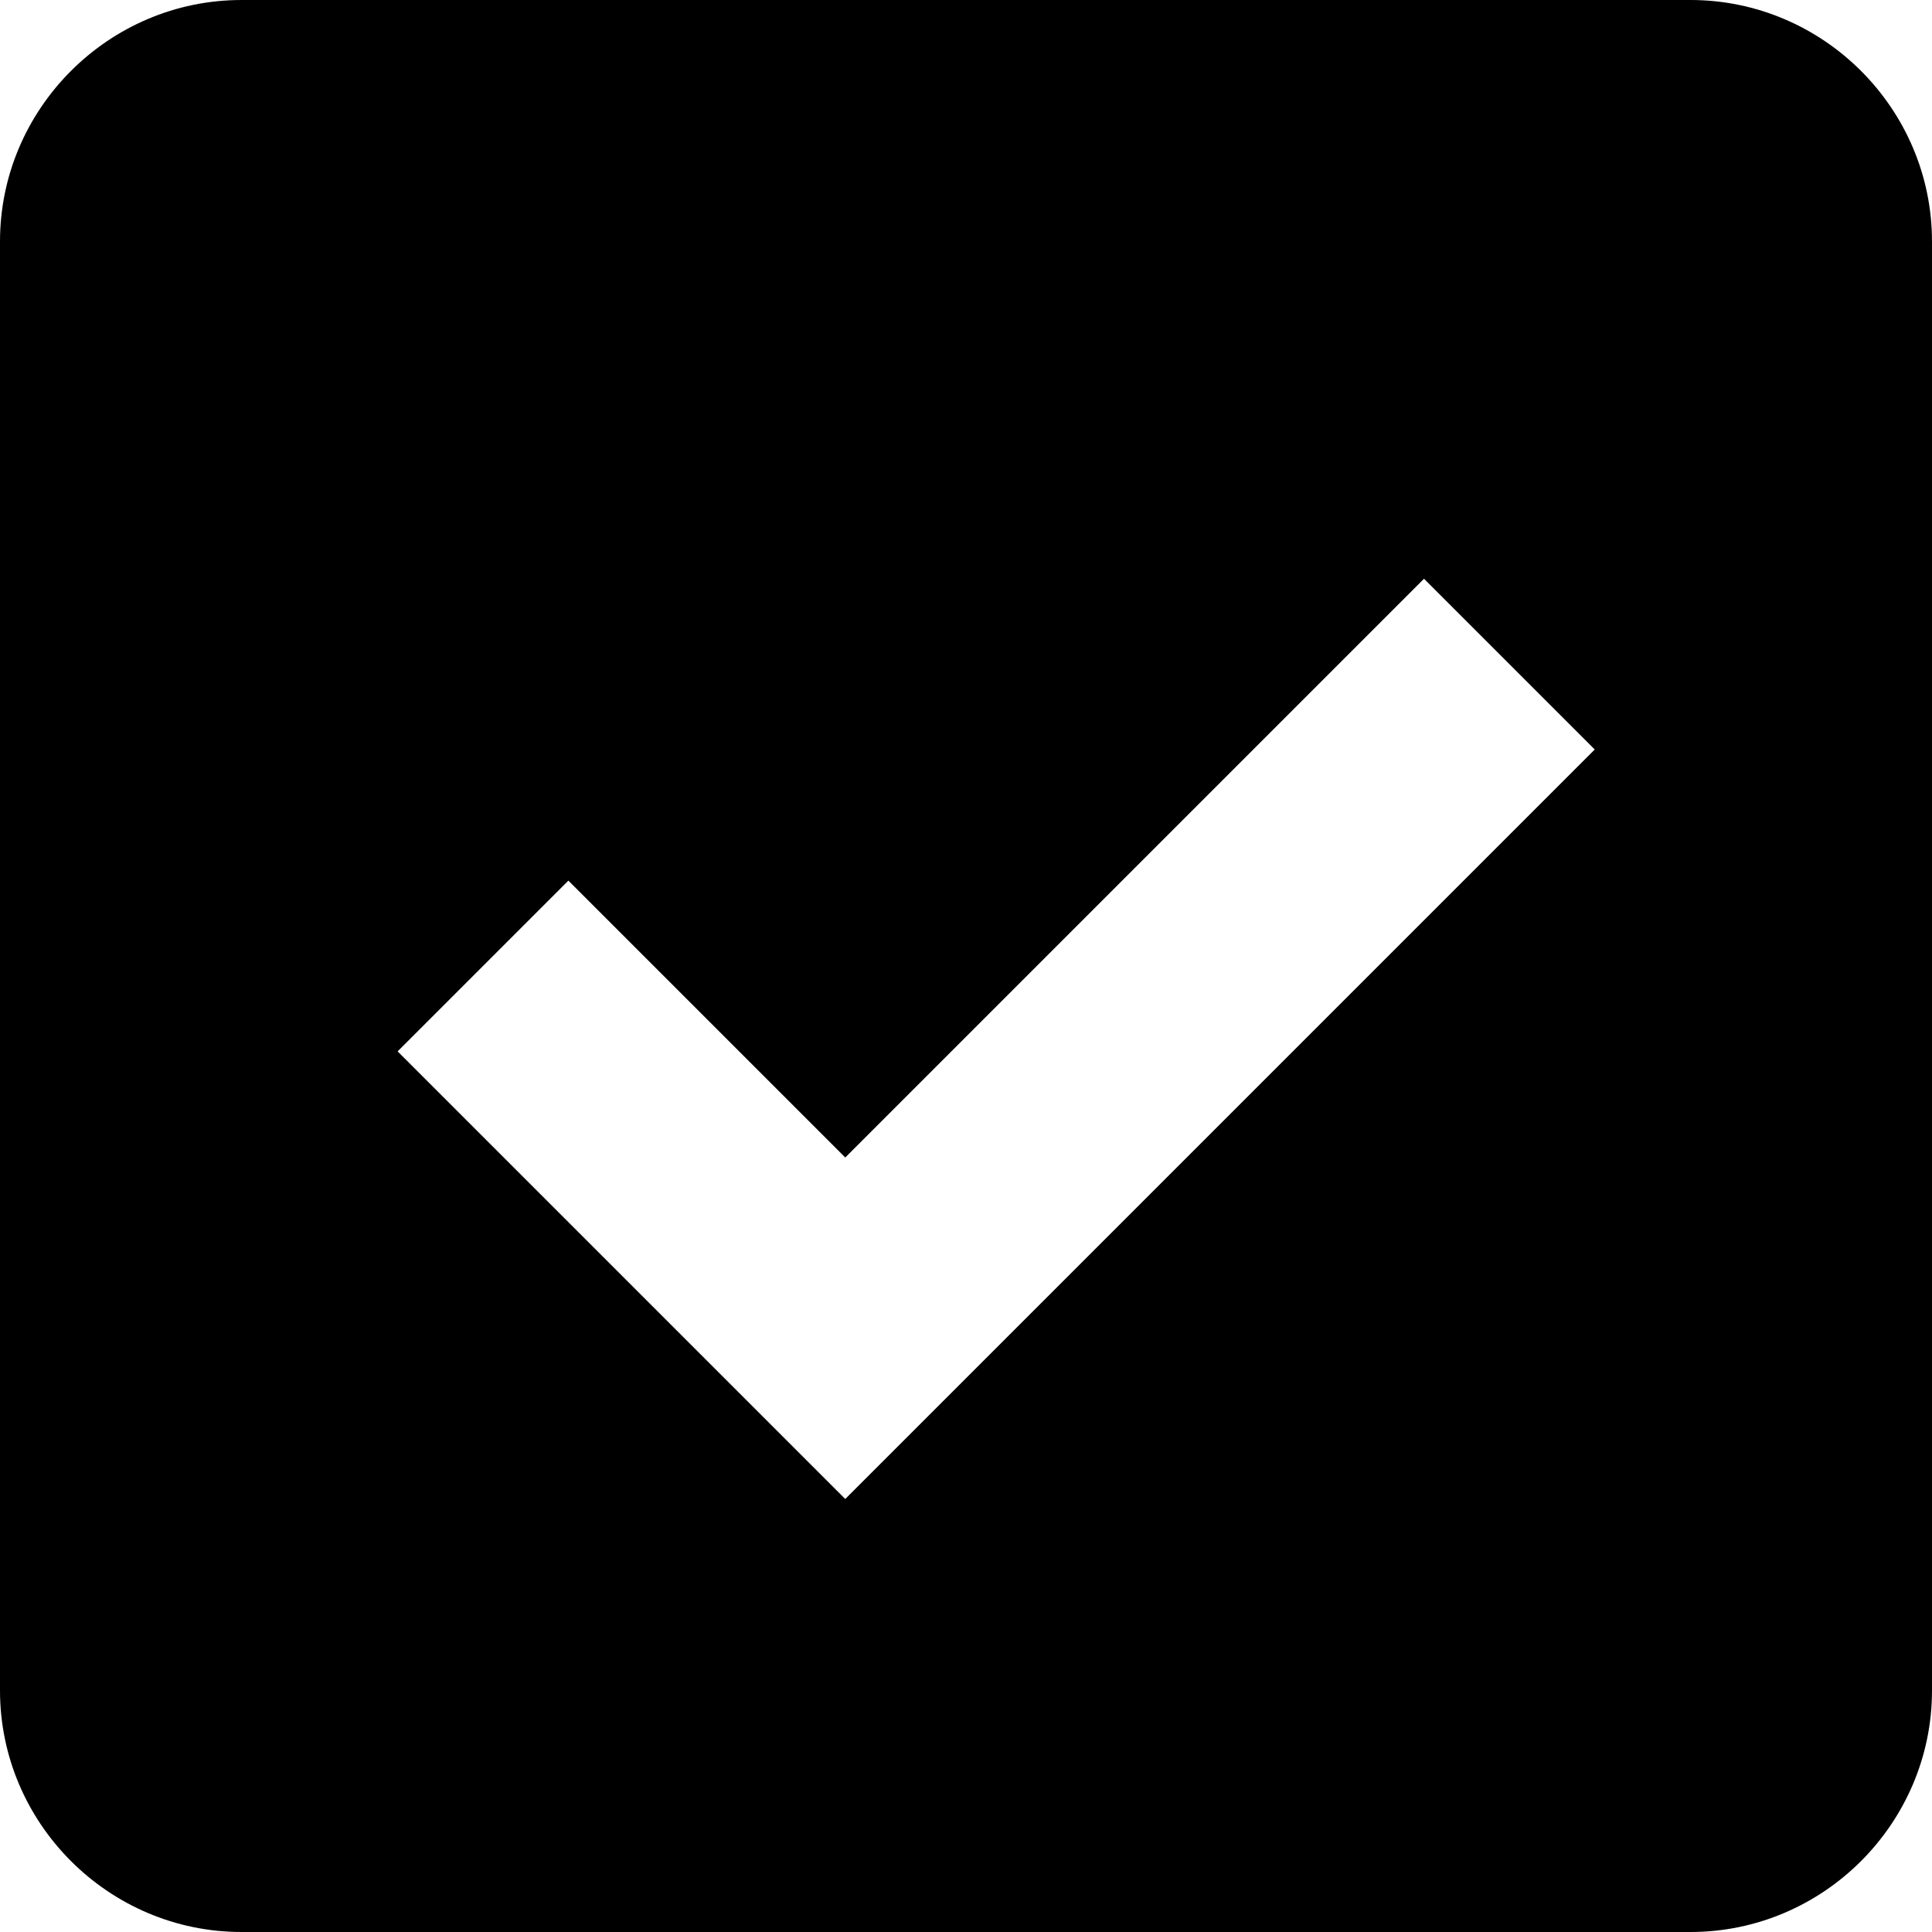
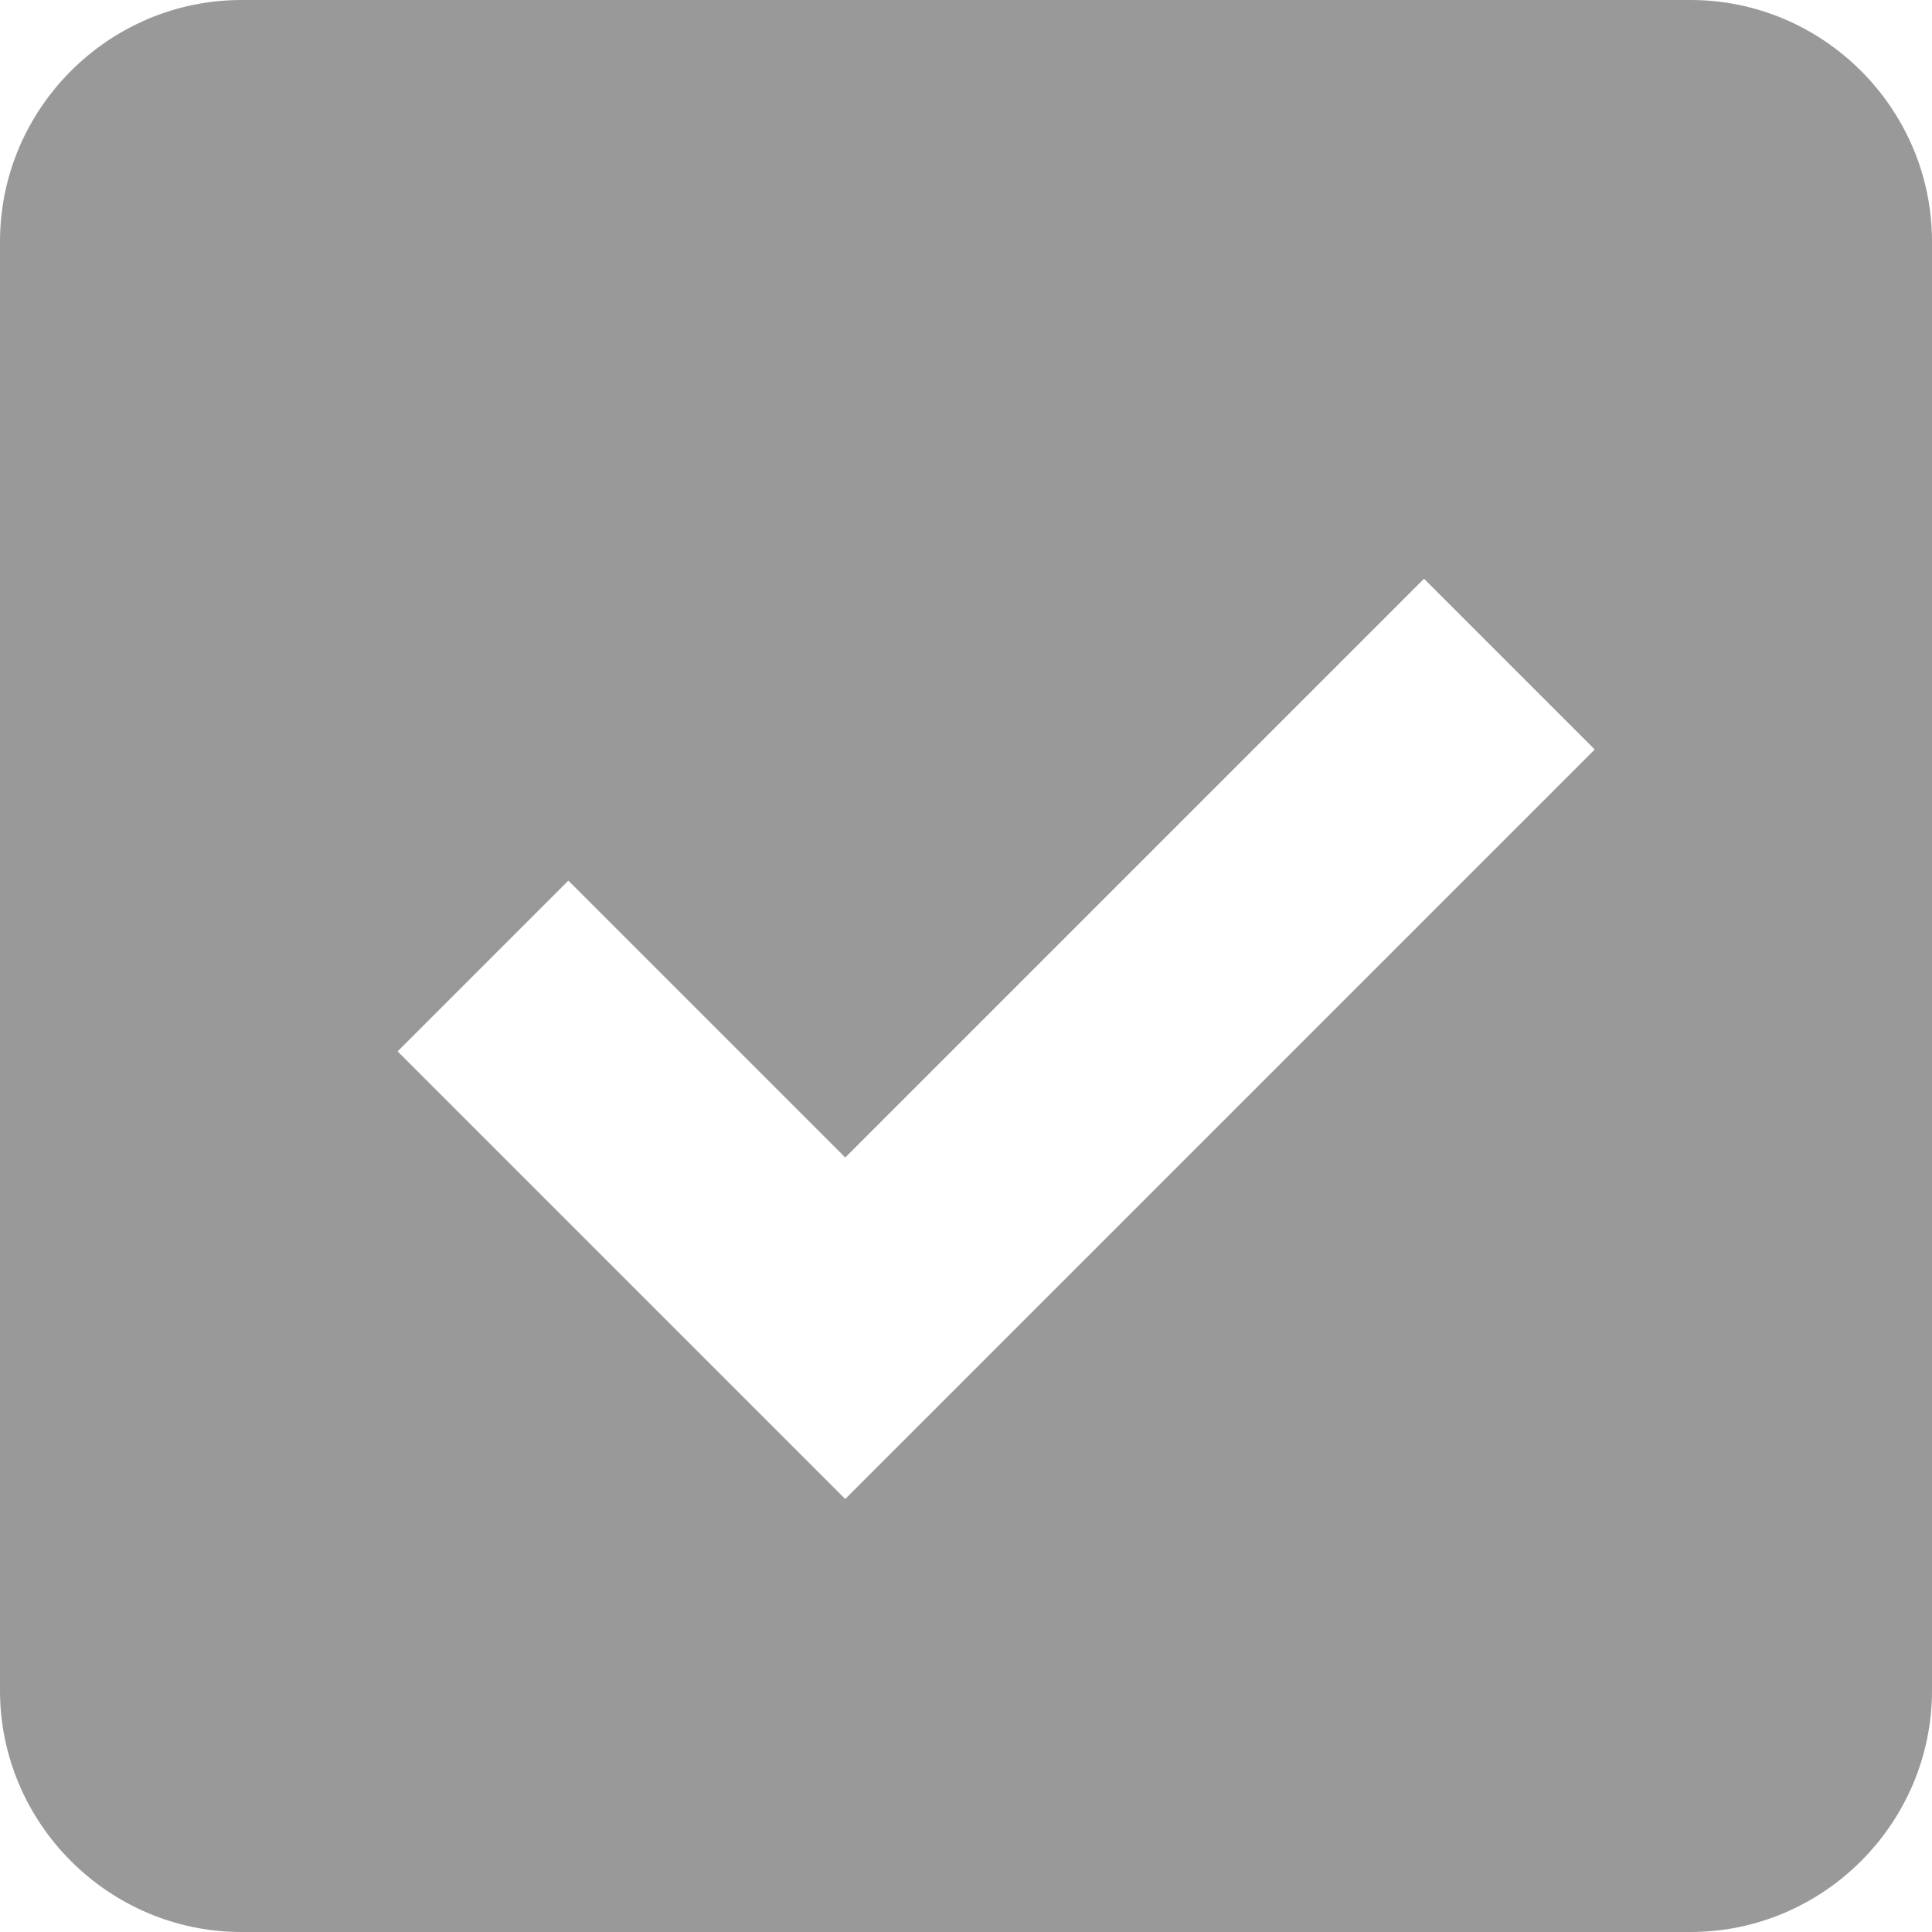
<svg xmlns="http://www.w3.org/2000/svg" version="1.1" width="16" height="16" viewBox="0 0 16 16">
-   <path fill="#000000" d="M14 0h-12c-1.1 0-2 0.9-2 2v12c0 1.1 0.9 2 2 2h12c1.1 0 2-0.9 2-2v-12c0-1.1-0.9-2-2-2zM7 12.414l-3.707-3.707 1.414-1.414 2.293 2.293 4.793-4.793 1.414 1.414-6.207 6.207z" />
+   <path fill="#999999" d="M14 0h-12c-1.1 0-2 0.9-2 2v12c0 1.1 0.9 2 2 2h12c1.1 0 2-0.9 2-2v-12c0-1.1-0.9-2-2-2zM7 12.414l-3.707-3.707 1.414-1.414 2.293 2.293 4.793-4.793 1.414 1.414-6.207 6.207z" />
</svg>
